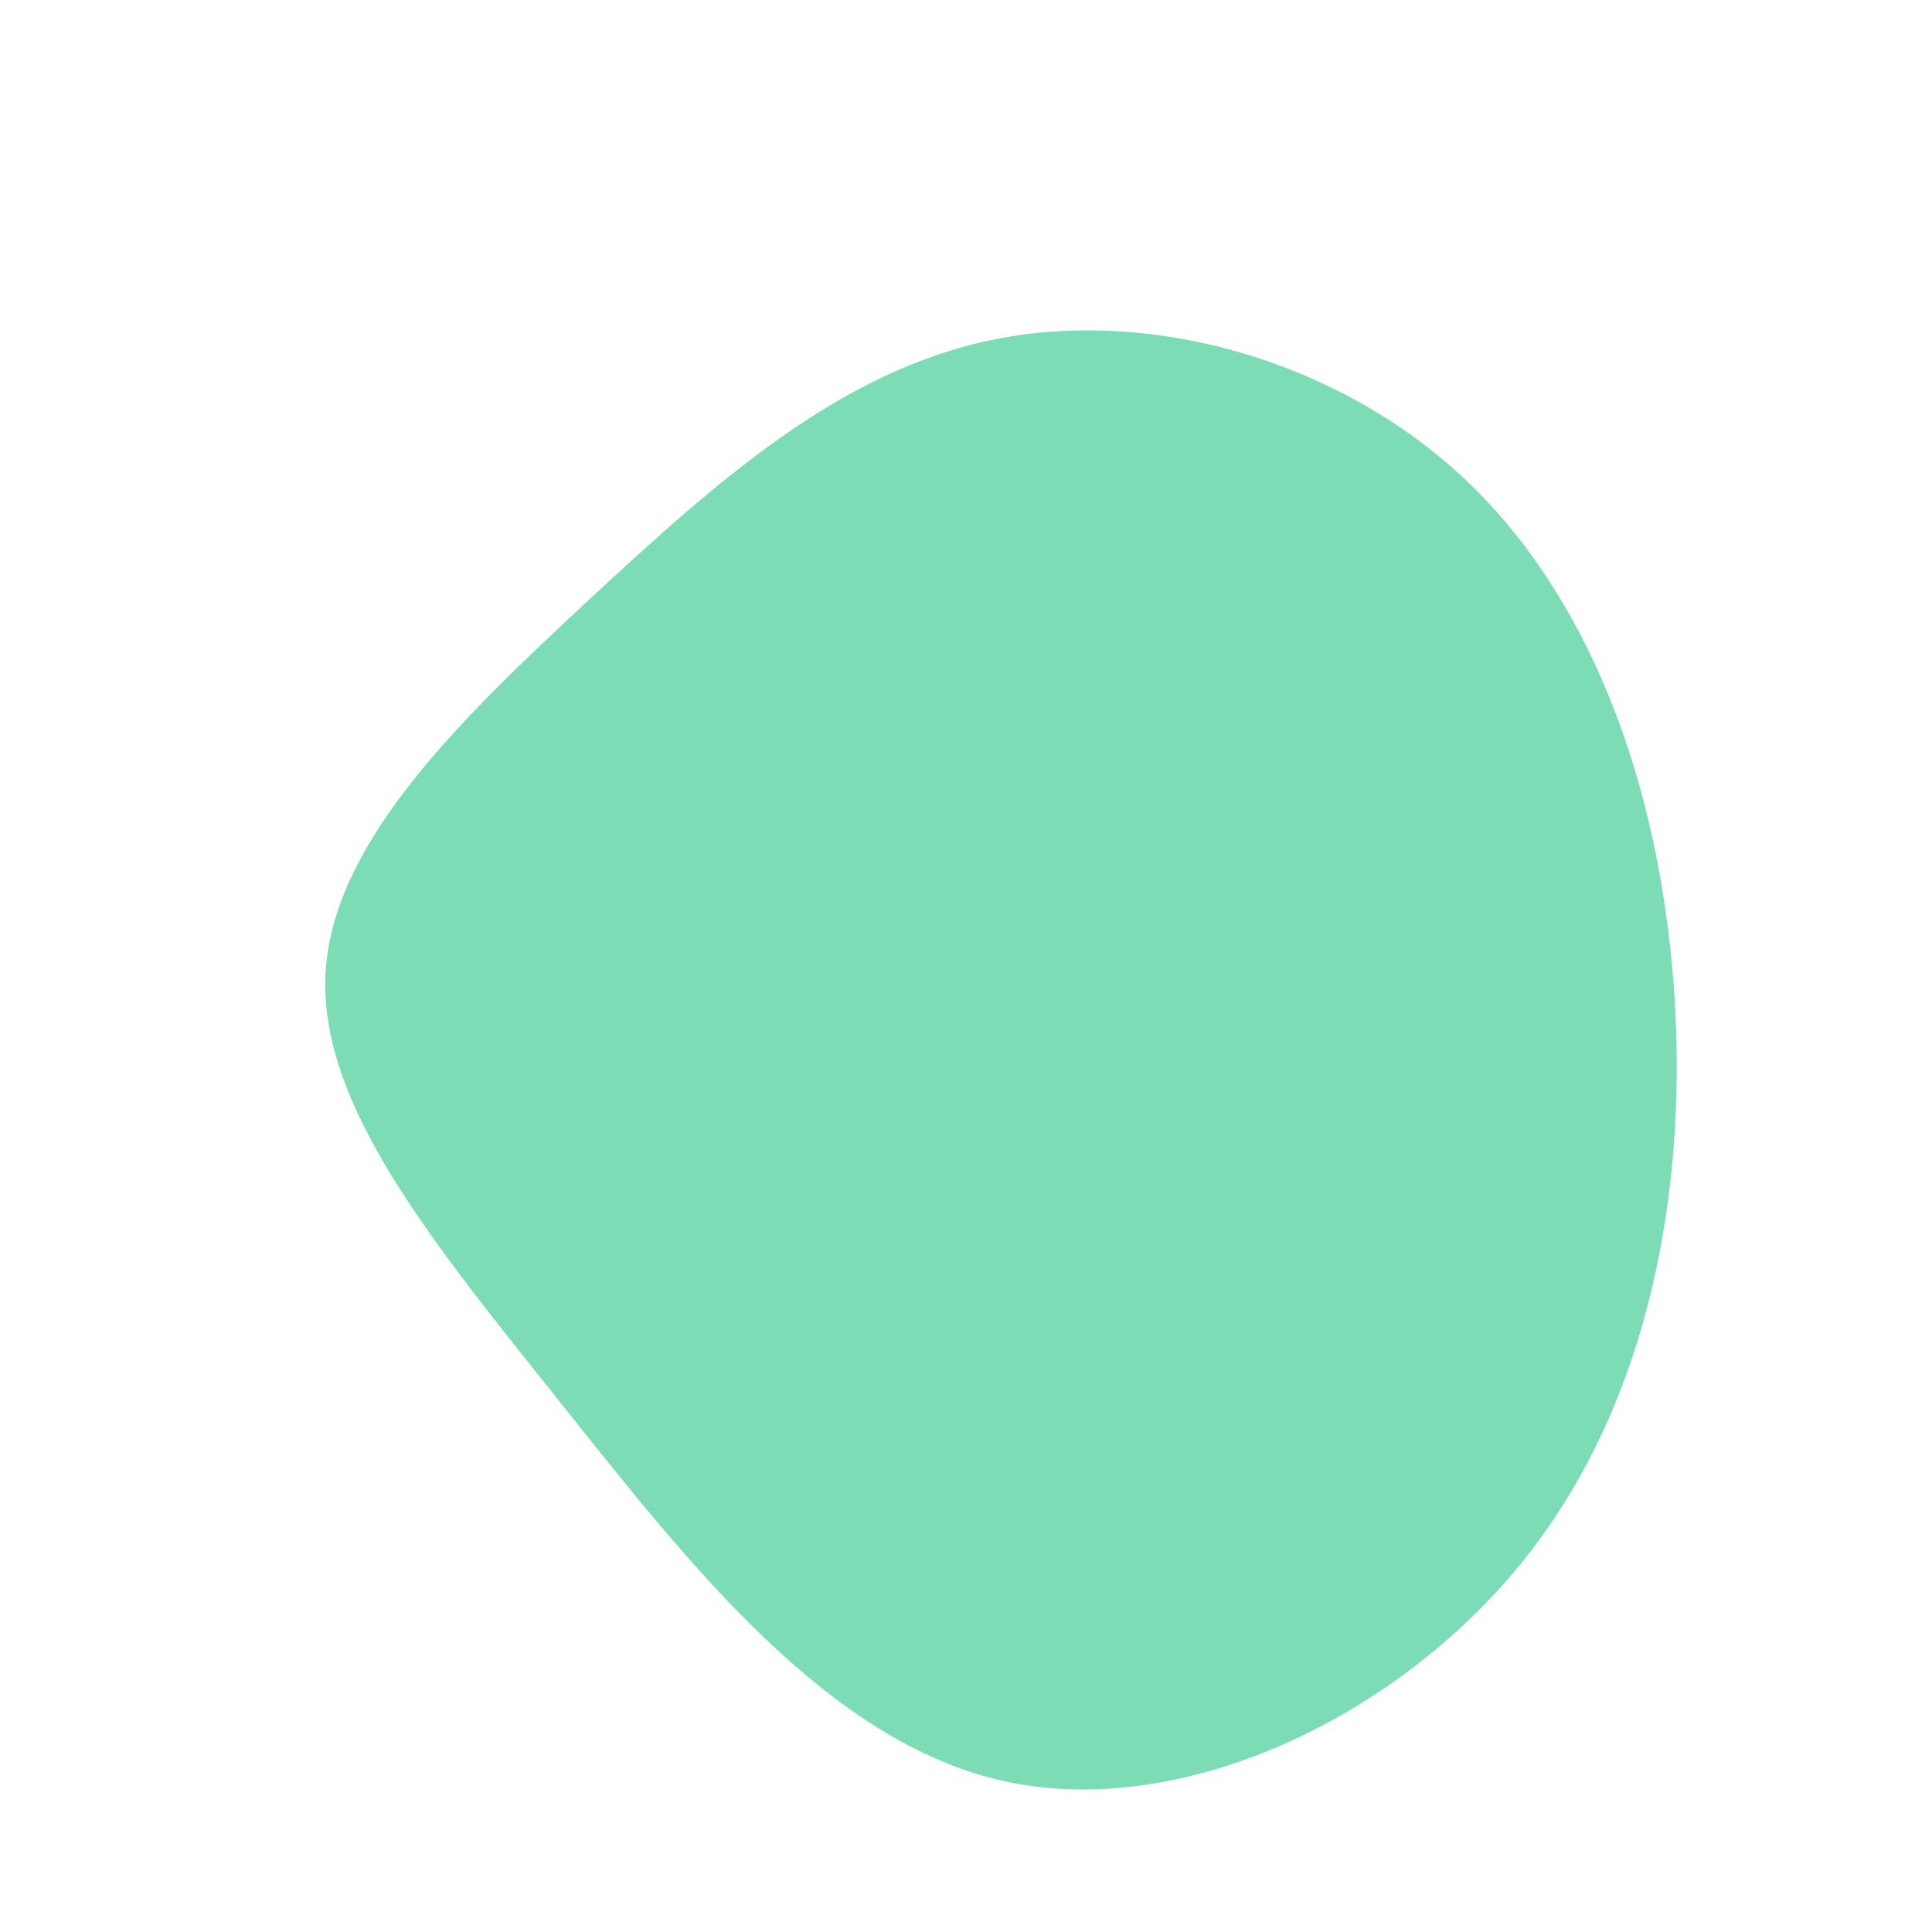
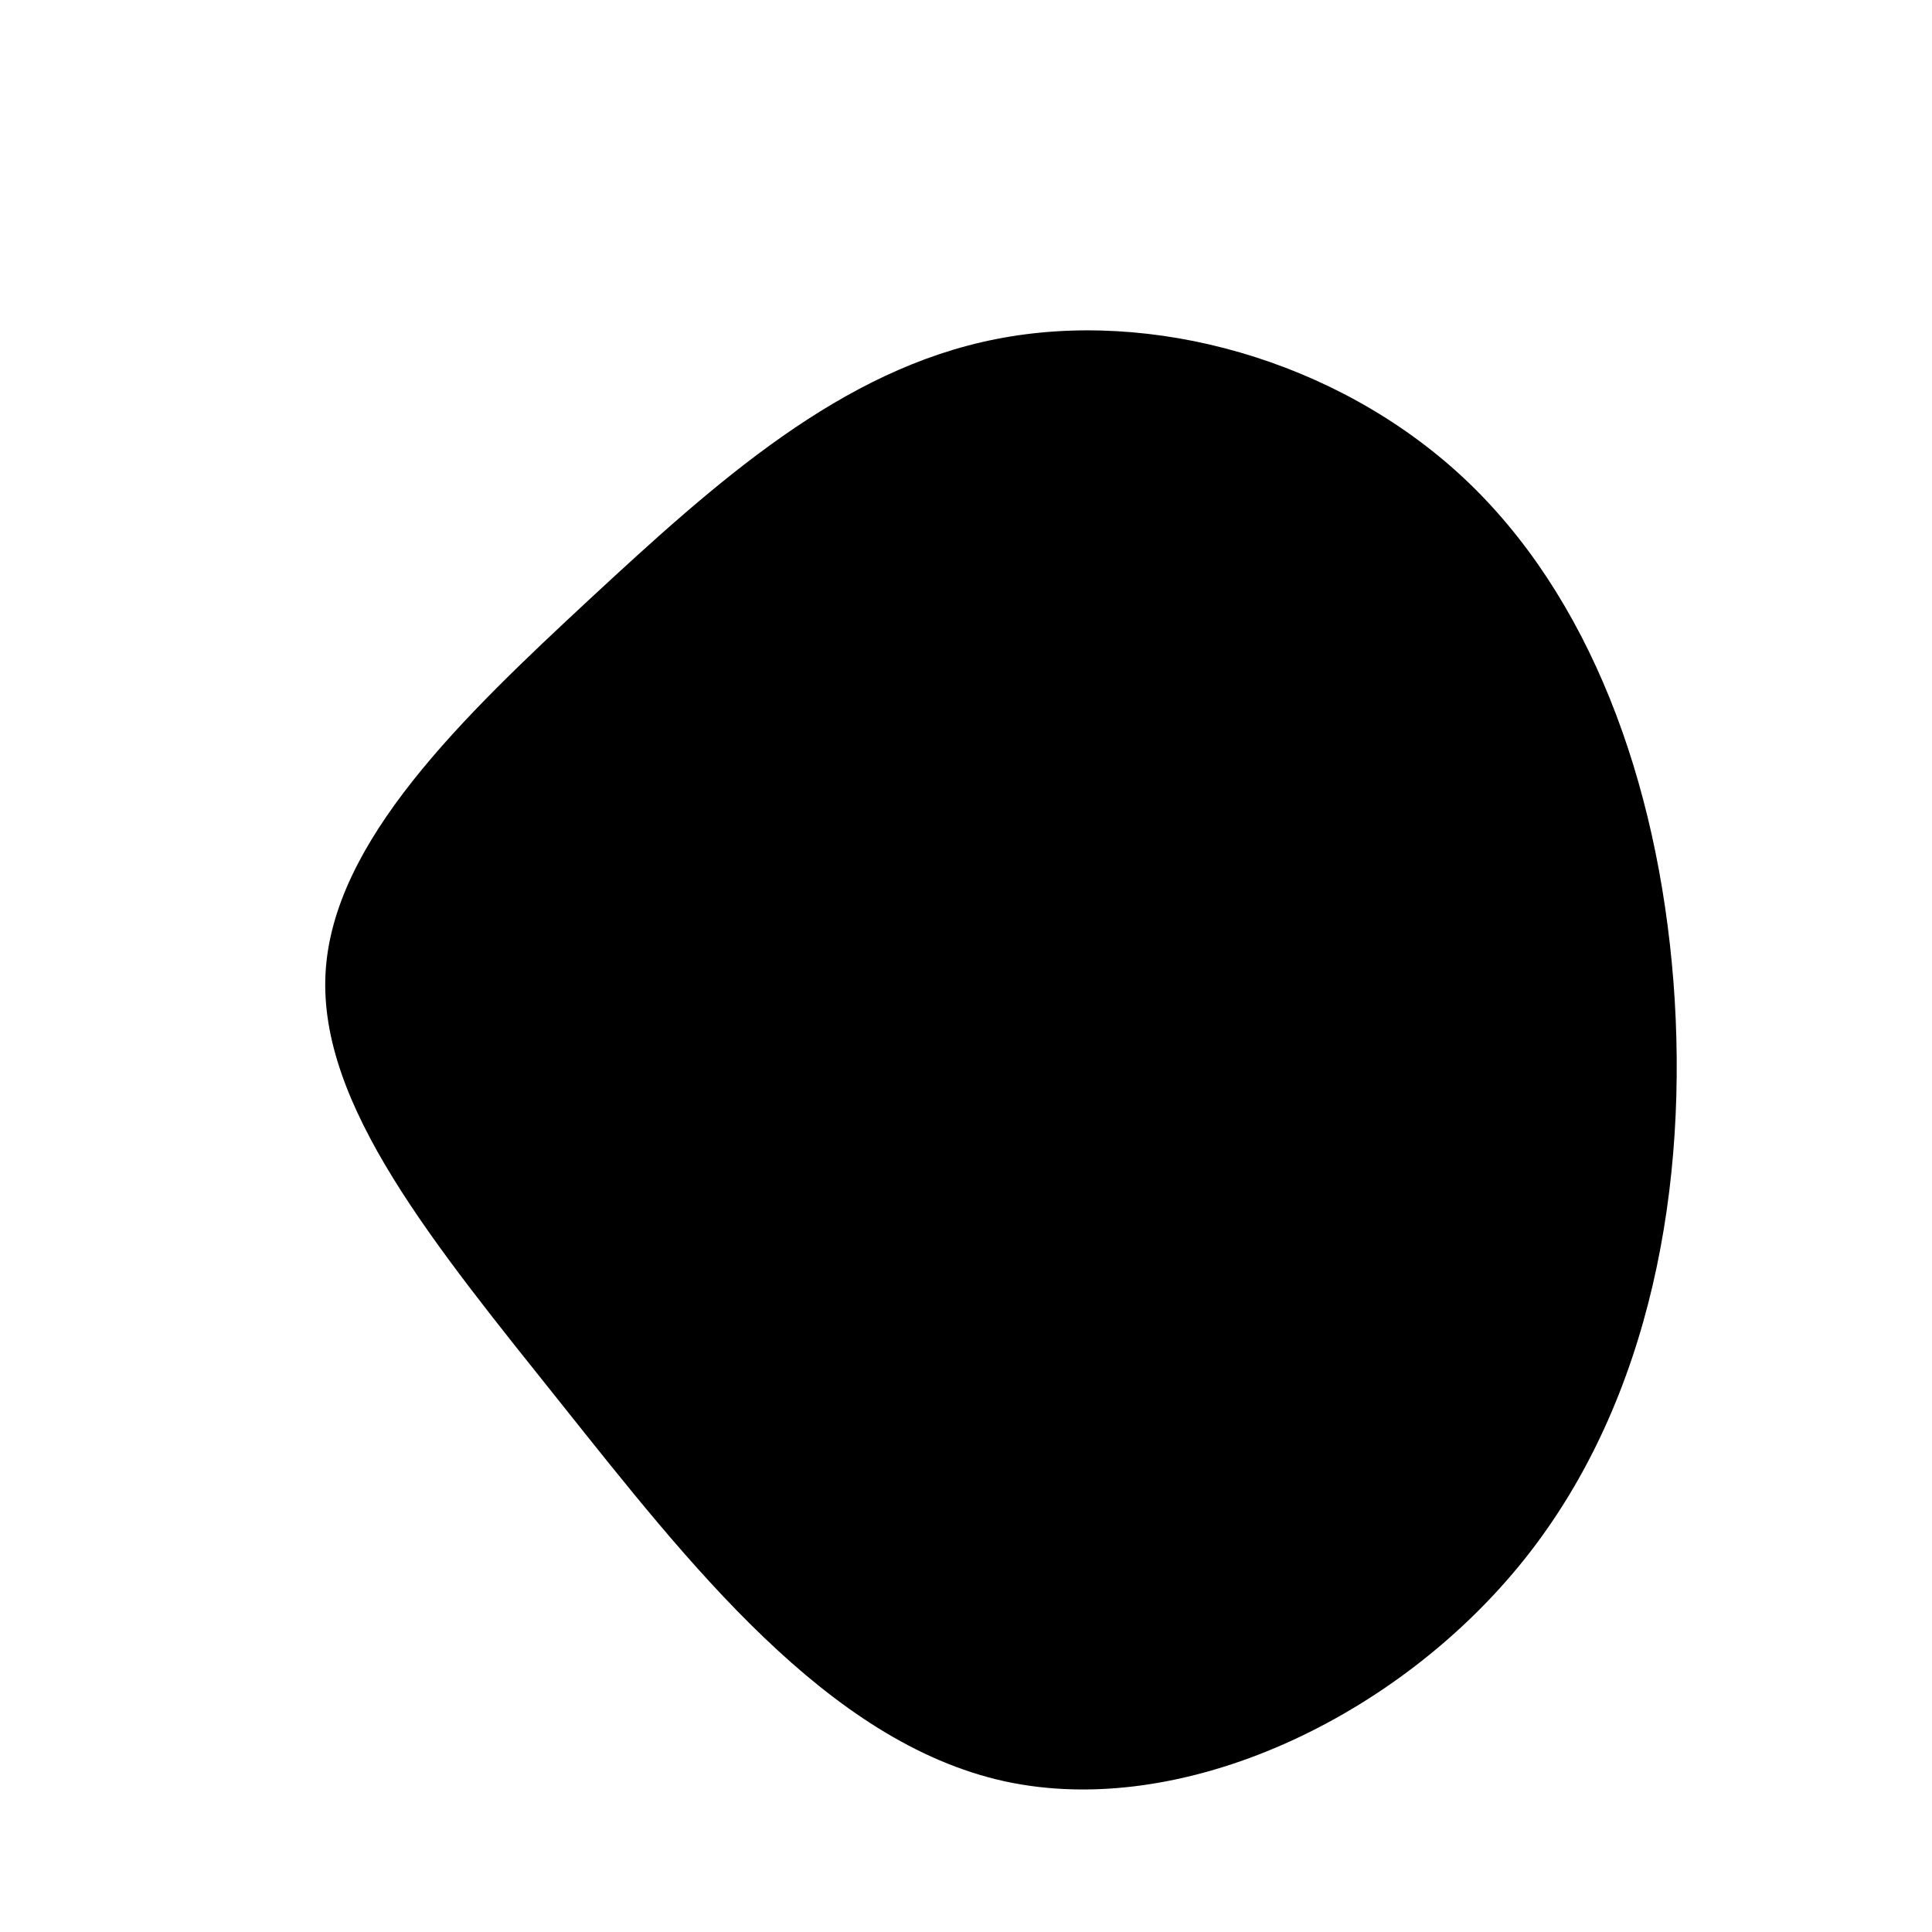
<svg xmlns="http://www.w3.org/2000/svg" width="600" height="600" viewBox="0 0 600 600">
  <g transform="translate(300,300)">
-     <path d="M154.4,-151.7C193.7,-115,214.8,-57.5,219.7,4.8C224.5,67.2,213,134.4,173.7,183.9C134.4,233.4,67.2,265.2,12,253.2C-43.1,241.1,-86.3,185.3,-125.8,135.8C-165.3,86.3,-201.1,43.1,-198.9,2.2C-196.7,-38.7,-156.3,-77.3,-116.8,-114C-77.3,-150.6,-38.7,-185.3,9.4,-194.7C57.5,-204.2,115,-188.4,154.4,-151.7Z" fill="#7bdcb5" />
+     <path d="M154.4,-151.7C193.7,-115,214.8,-57.5,219.7,4.8C224.5,67.2,213,134.4,173.7,183.9C134.4,233.4,67.2,265.2,12,253.2C-43.1,241.1,-86.3,185.3,-125.8,135.8C-165.3,86.3,-201.1,43.1,-198.9,2.2C-196.7,-38.7,-156.3,-77.3,-116.8,-114C-77.3,-150.6,-38.7,-185.3,9.4,-194.7C57.5,-204.2,115,-188.4,154.4,-151.7Z" />
  </g>
</svg>
